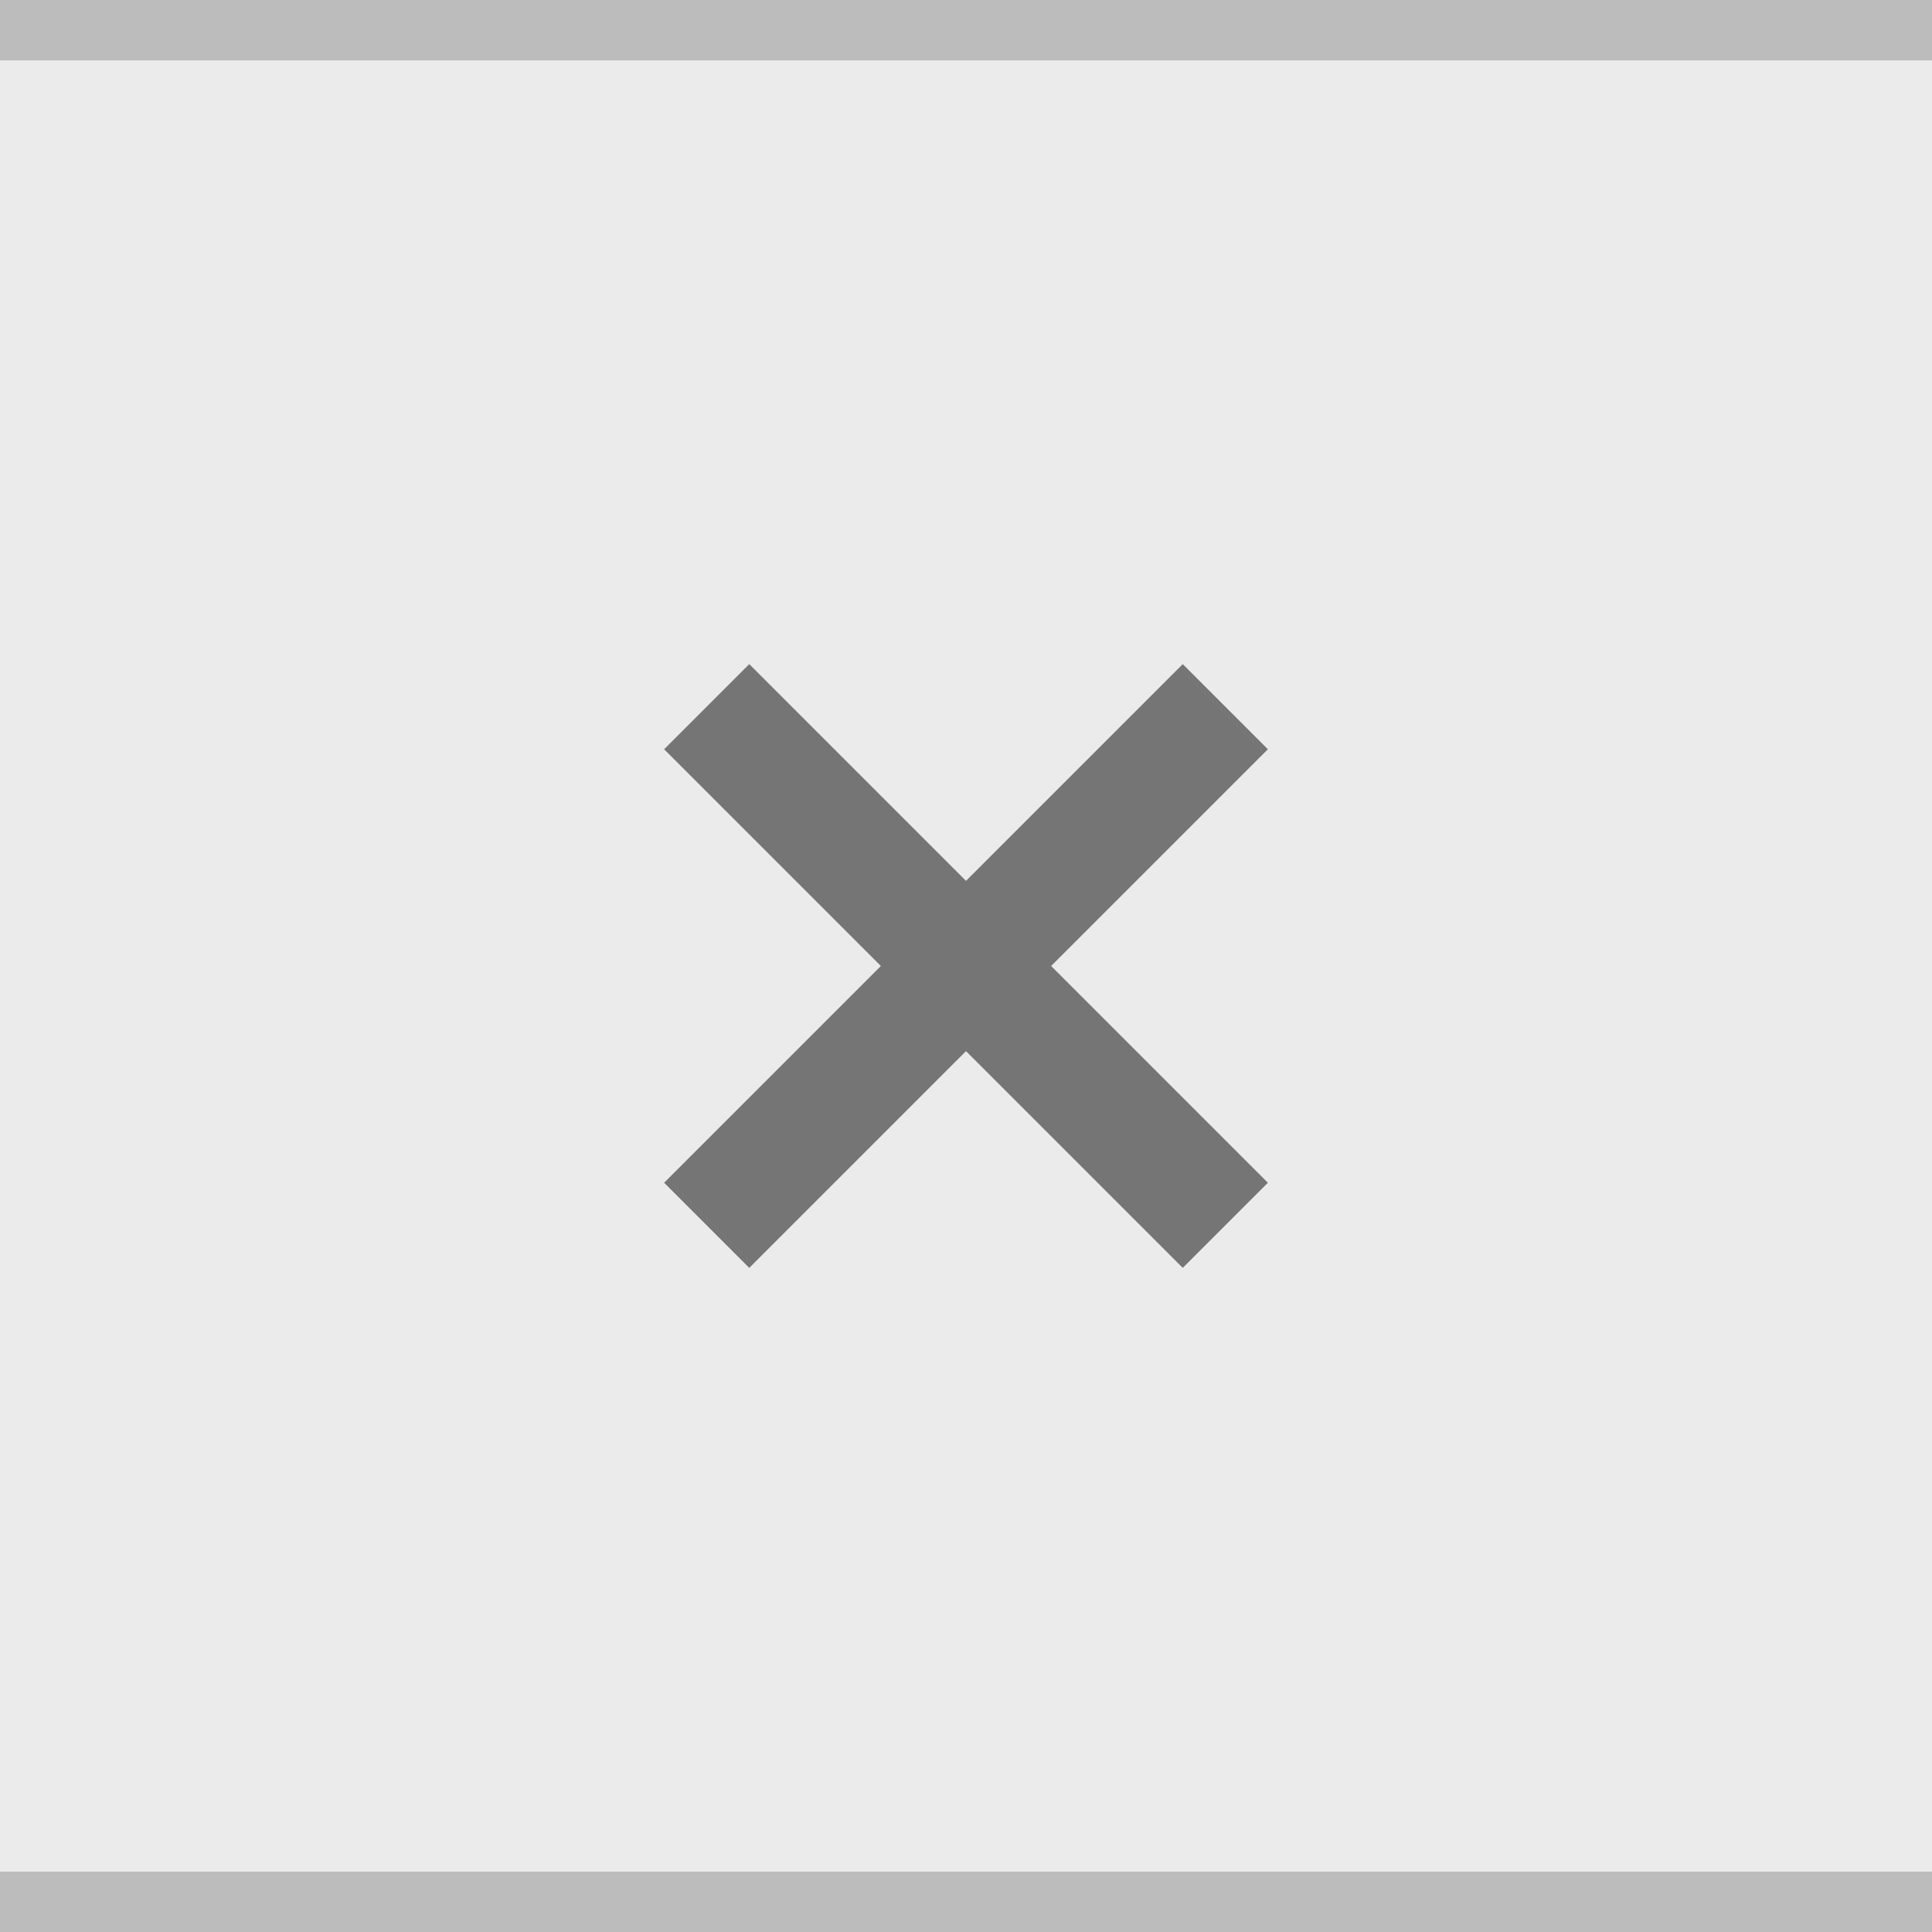
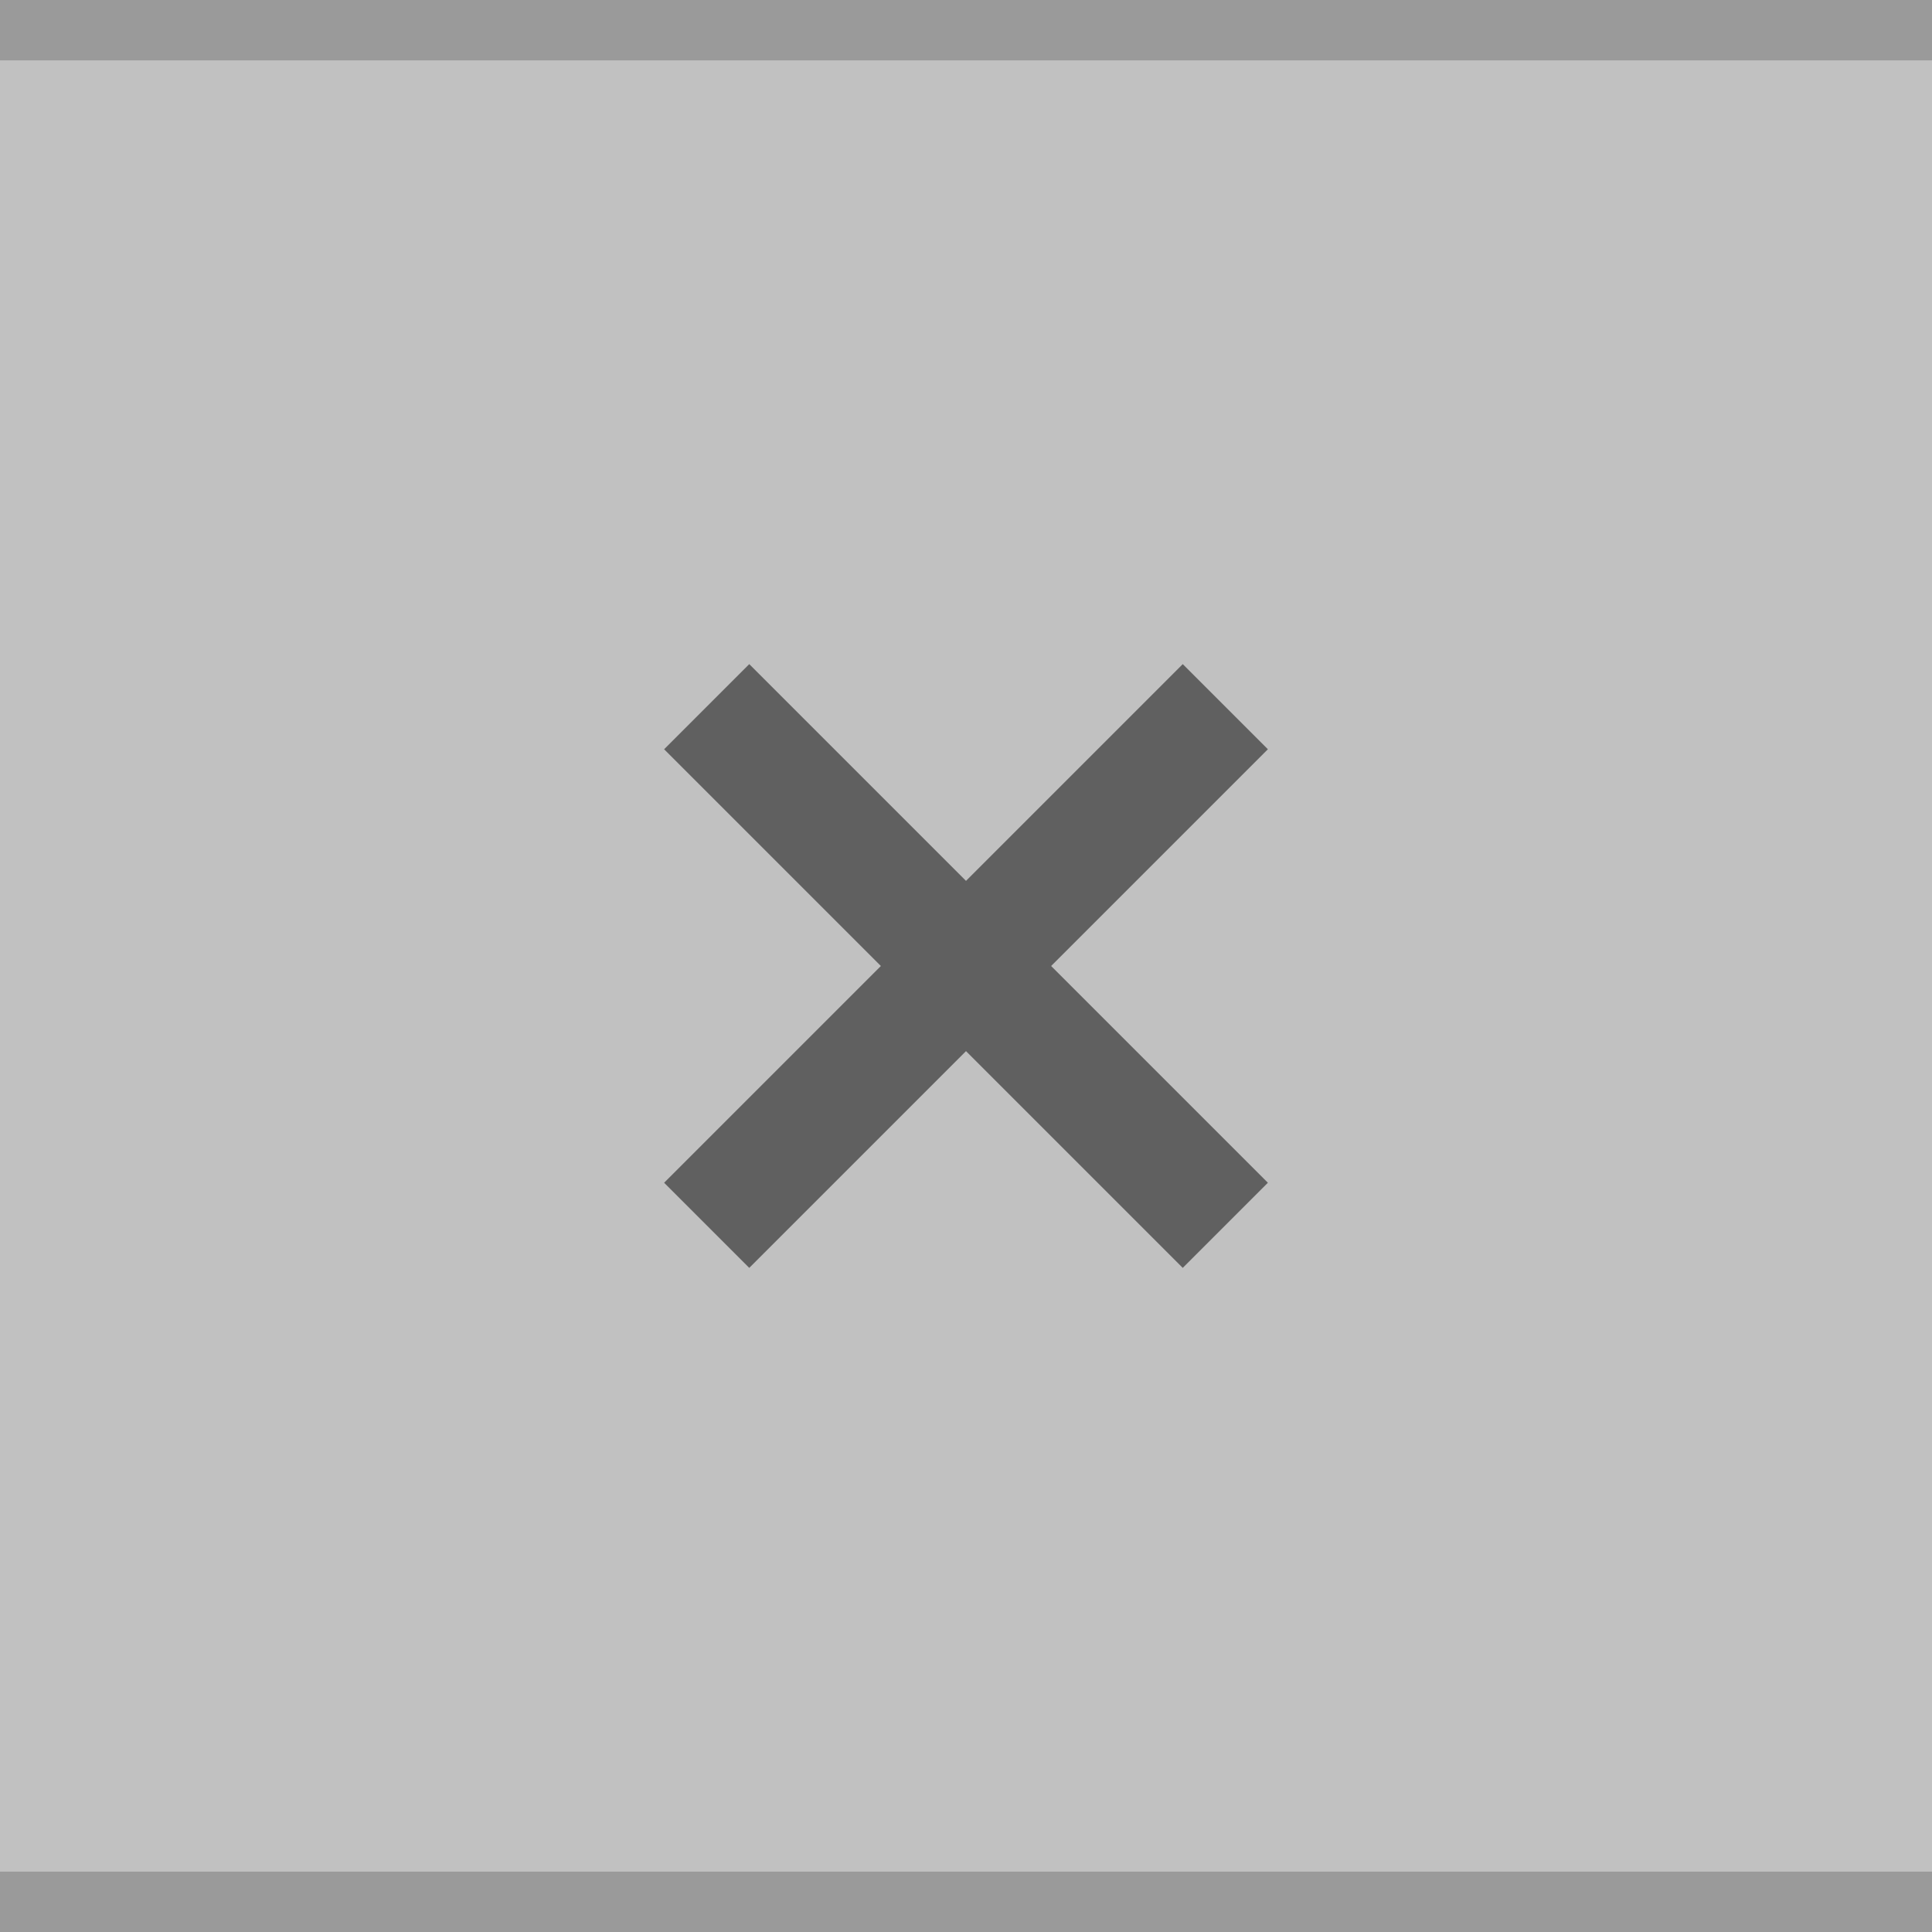
<svg xmlns="http://www.w3.org/2000/svg" id="svg12" version="1.1" viewBox="0 0 32 32" height="32" width="32">
  <defs id="defs16" />
-   <rect style="fill:#ebebeb;fill-opacity:1" id="rect2" fill="#E0E0E0" height="32" width="32" />
+   <rect style="fill:#c1c1c1;fill-opacity:1" id="rect2" fill="#E0E0E0" height="32" width="32" />
  <path id="path8" d="M 21,12.41 19.59,11 16,14.59 12.41,11 11,12.41 14.59,16 11,19.59 12.41,21 16,17.41 19.59,21 21,19.59 17.41,16 Z" style="opacity:0.5;fill:#000000" />
  <rect width="32" height="1" fill="#FFFFFF" fill-opacity="0.4" id="rect166" style="opacity:0.2;fill:#000000;fill-opacity:1" x="0" y="0" />
  <rect width="32" height="1" fill="#FFFFFF" fill-opacity="0.4" id="rect166-6" style="opacity:0.2;fill:#000000;fill-opacity:1" x="0" y="31" />
</svg>
